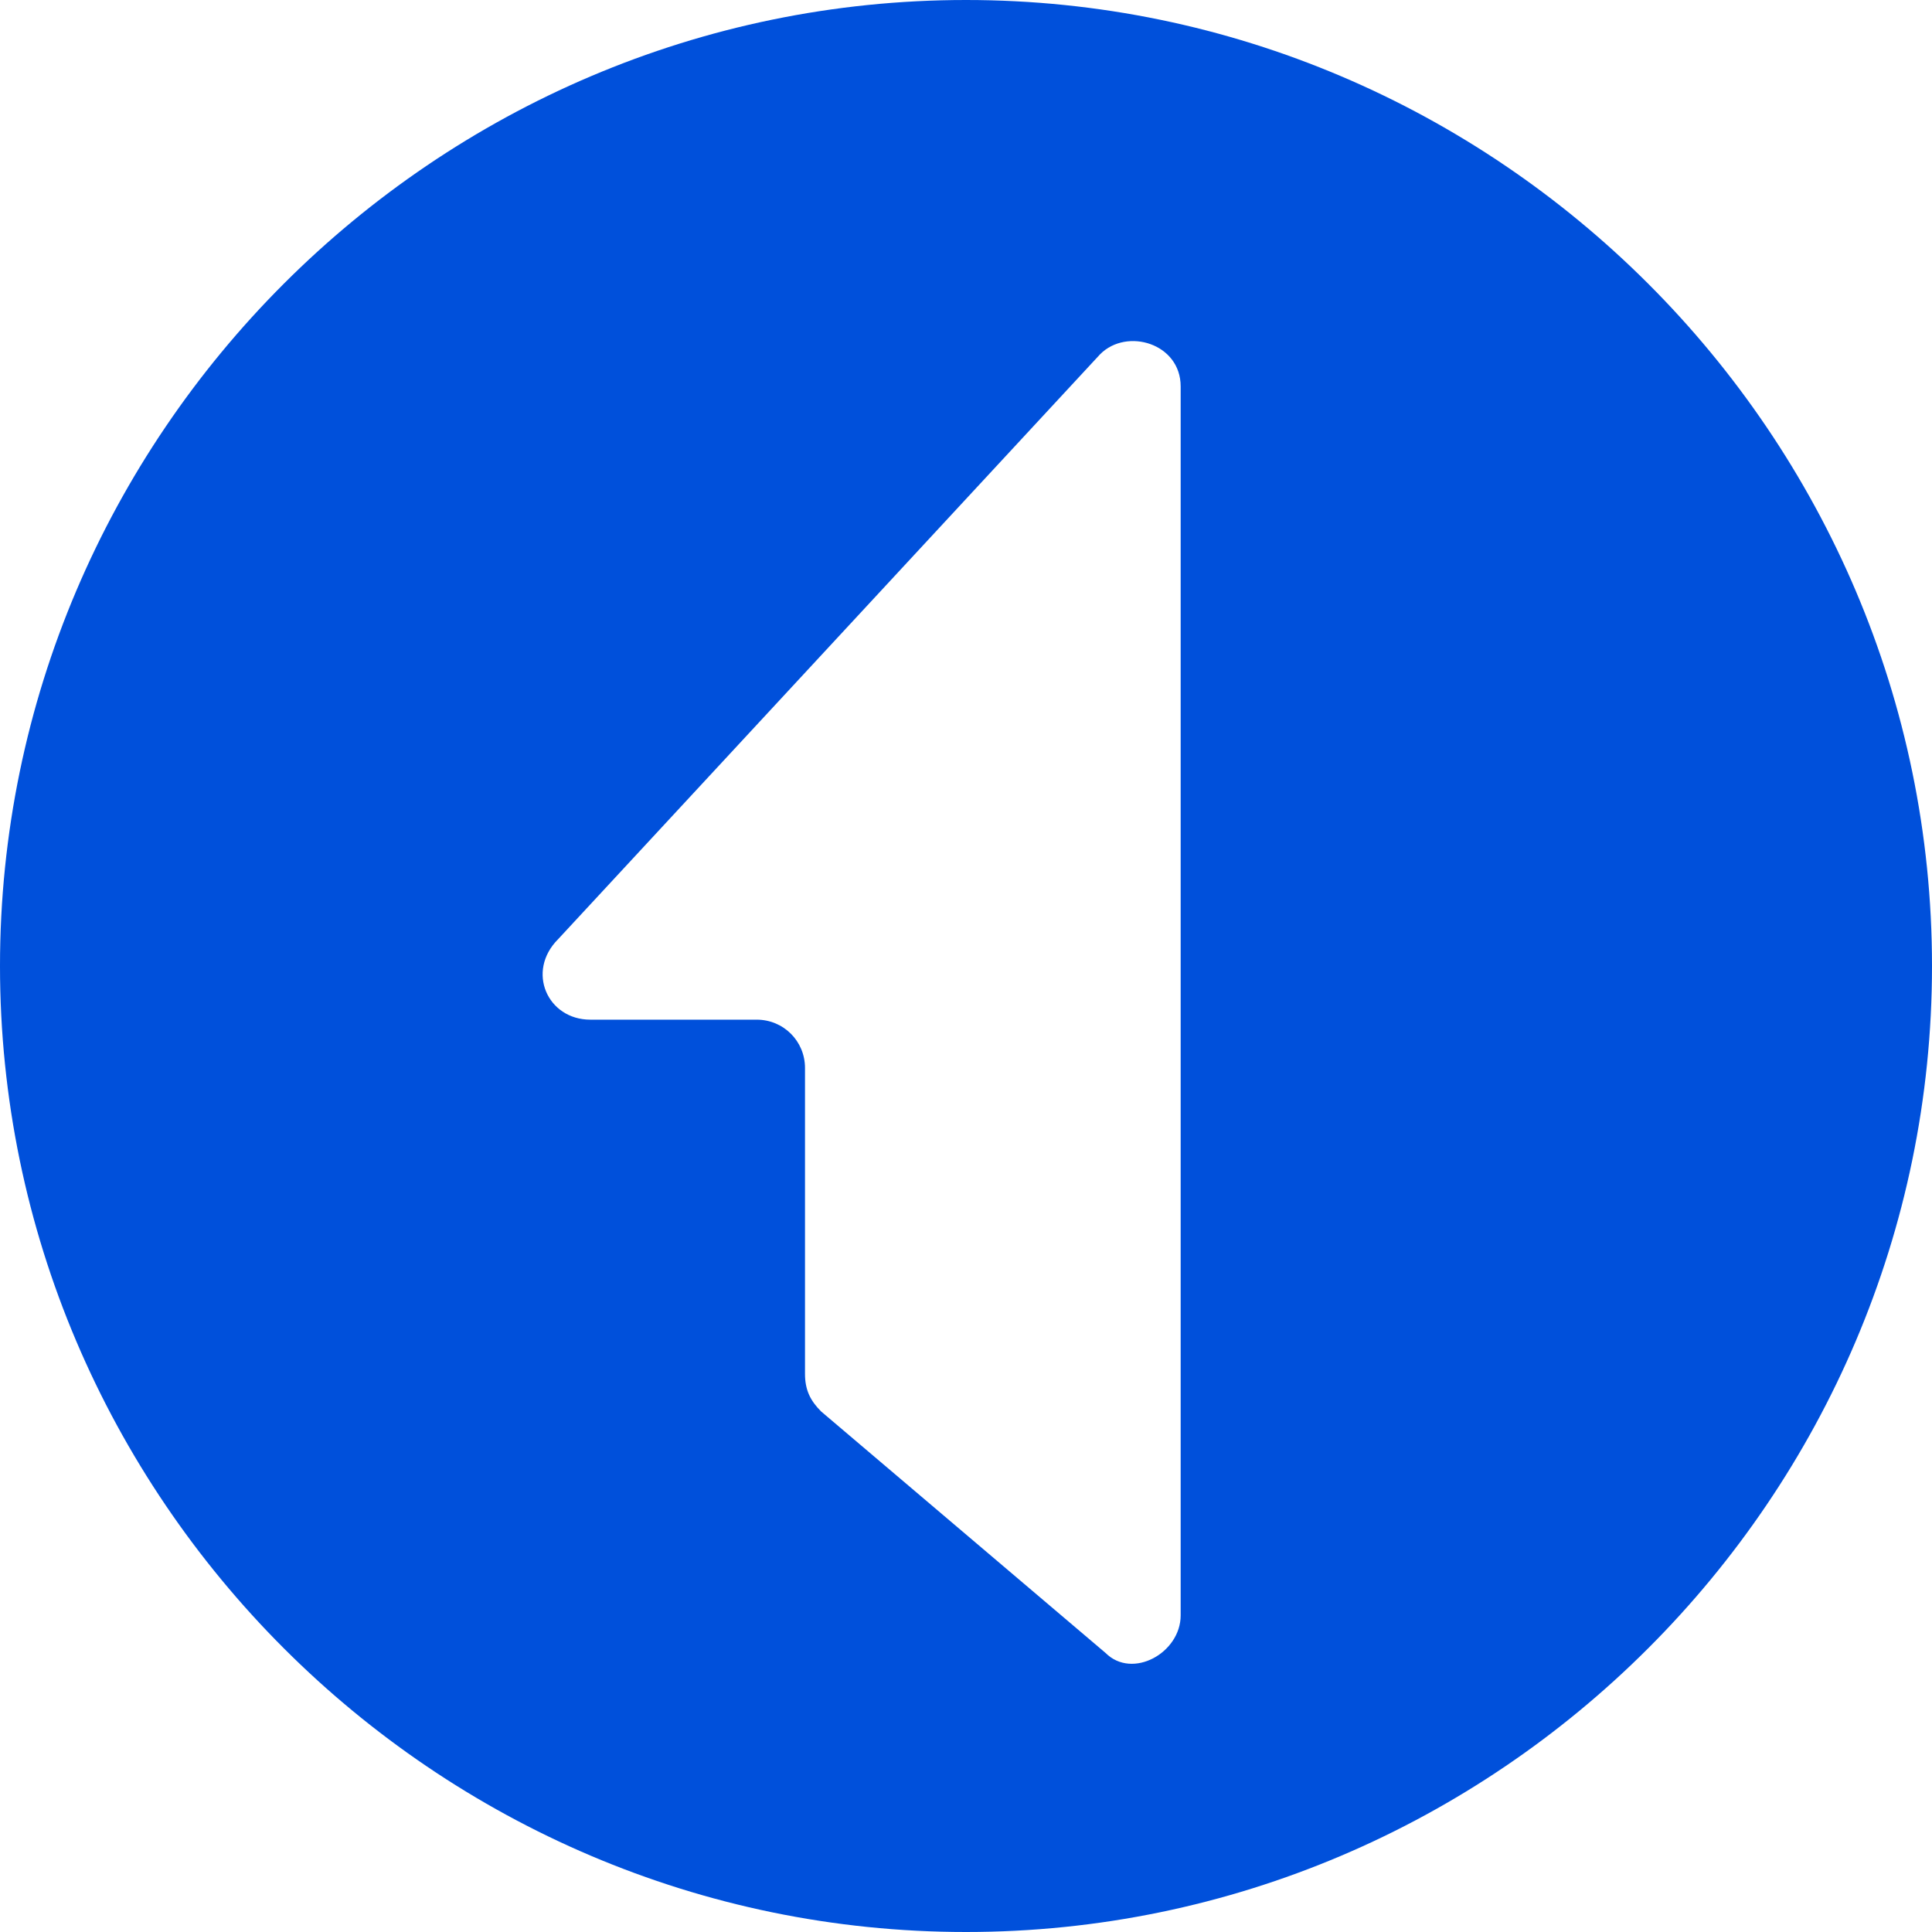
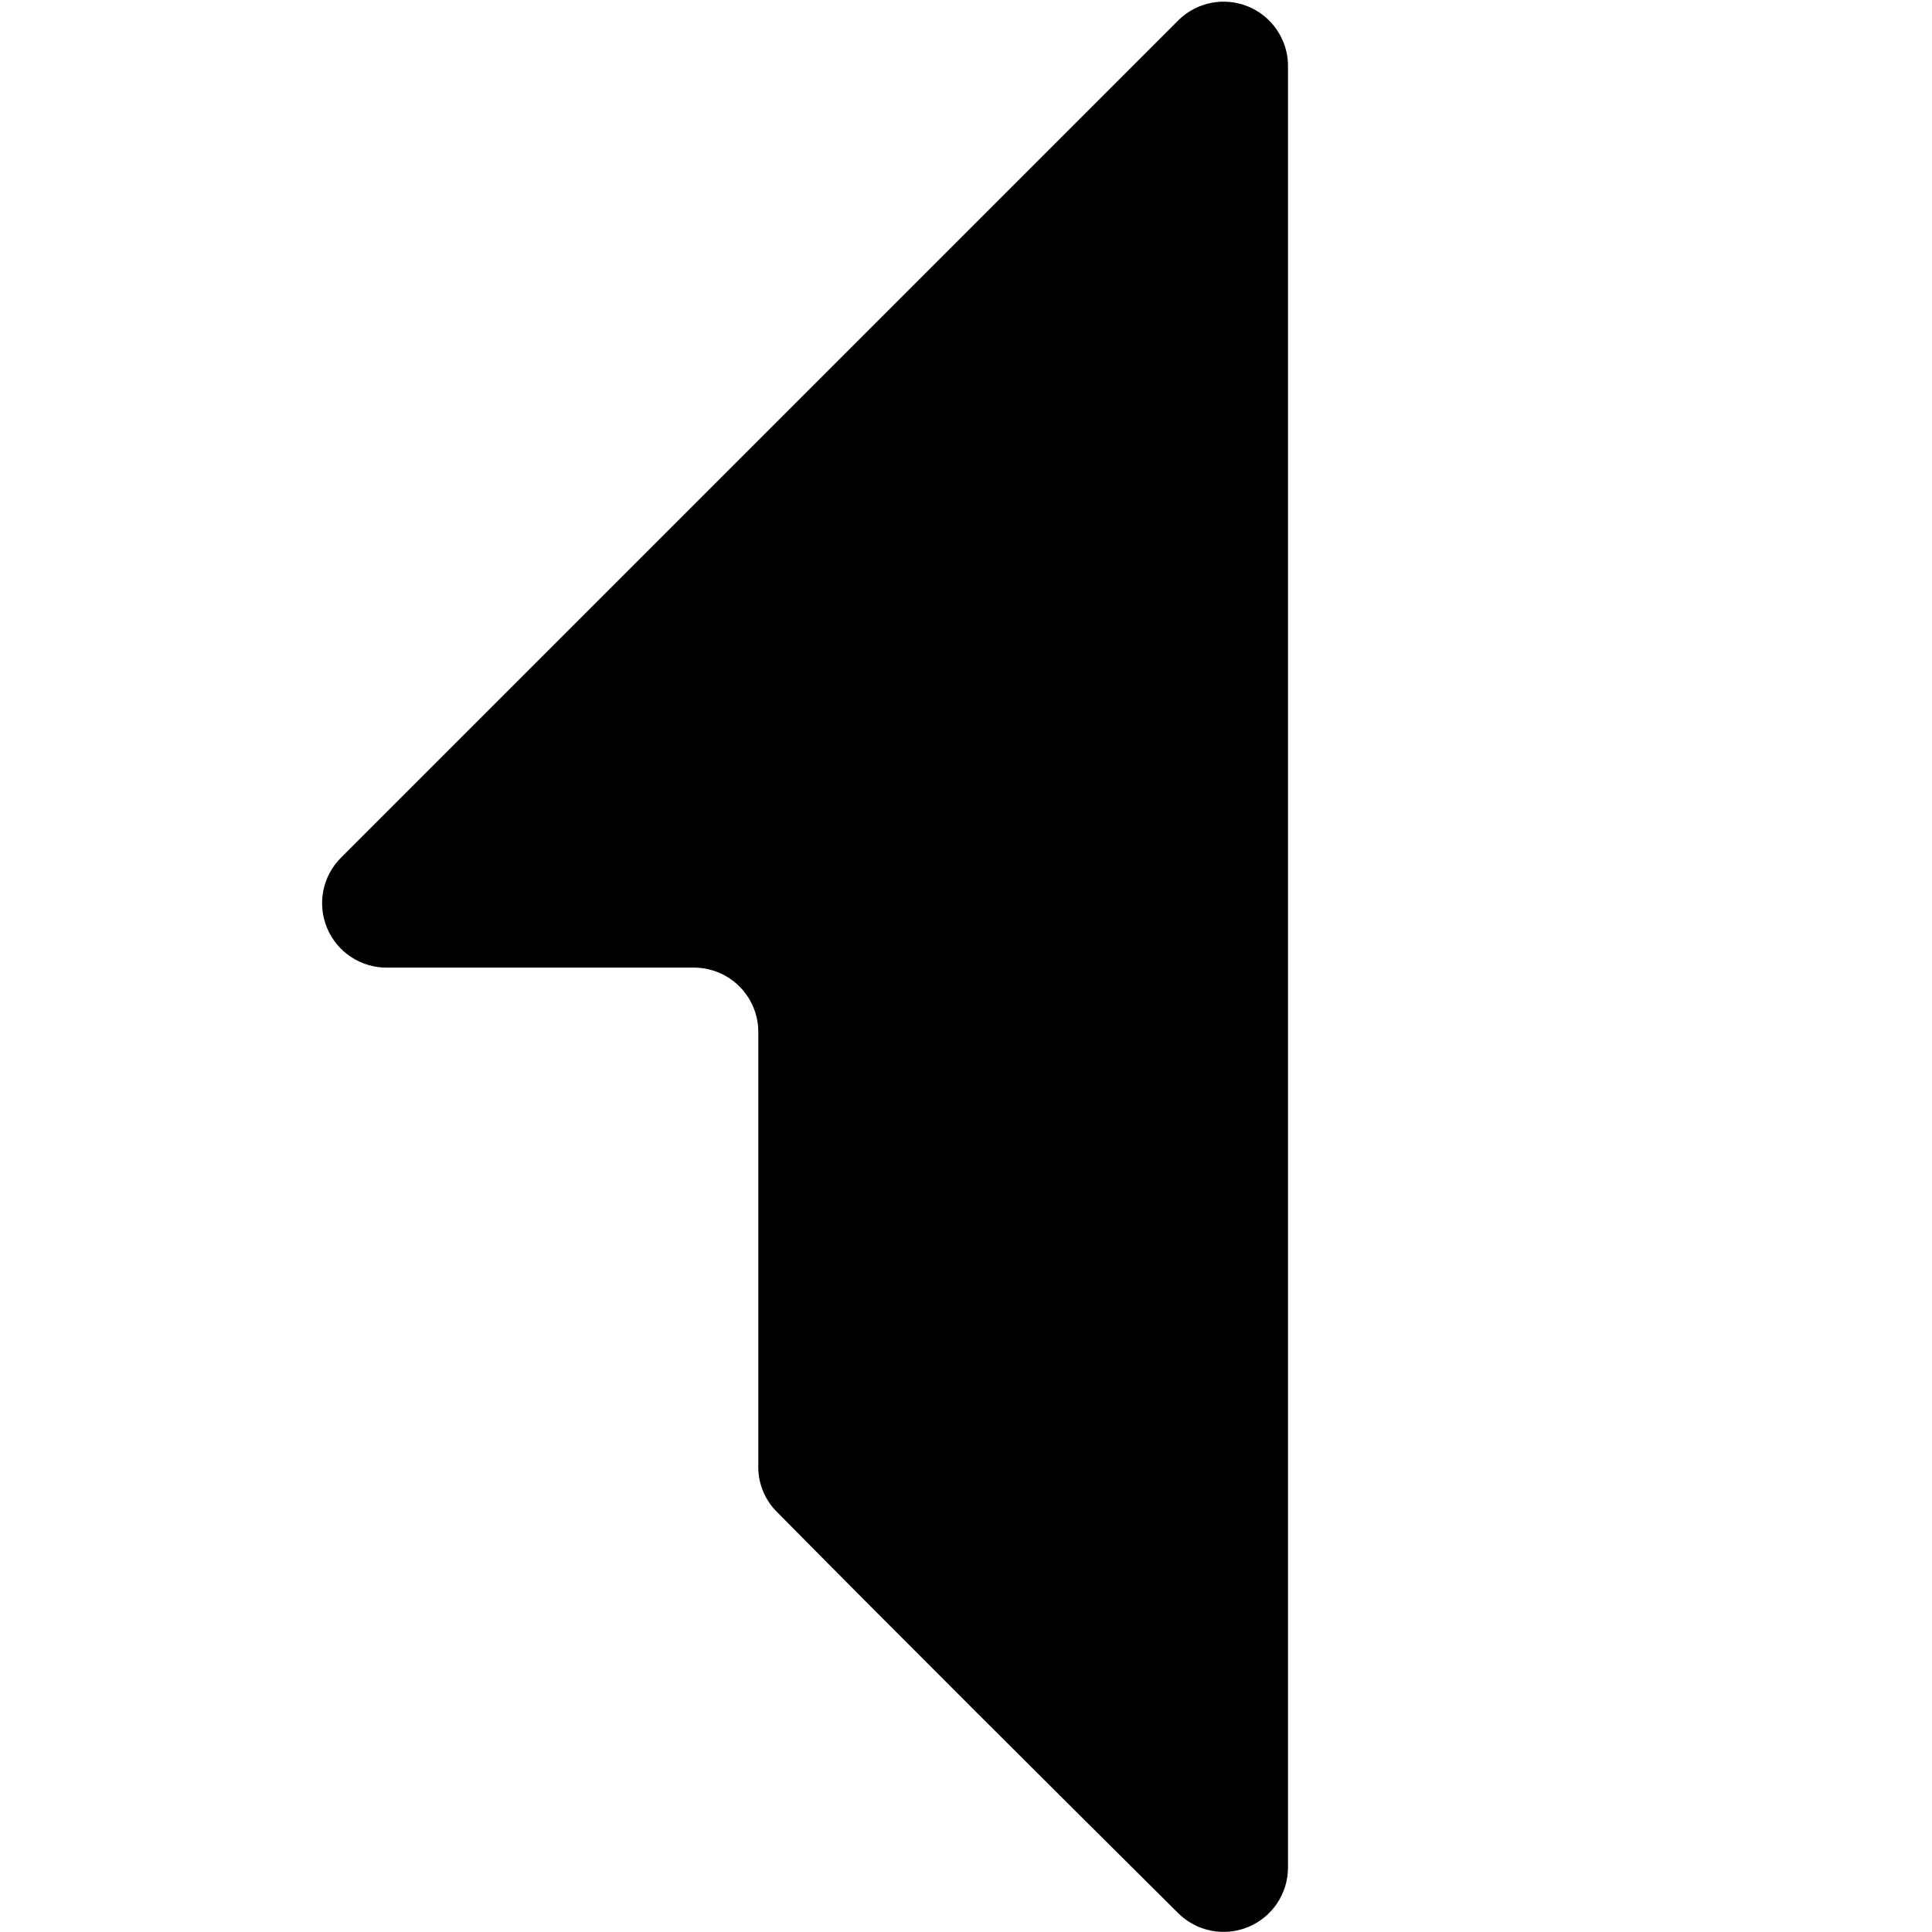
- <svg xmlns="http://www.w3.org/2000/svg" version="1.1" id="Слой_1" x="0px" y="0px" viewBox="0 0 36 36" style="enable-background:new 0 0 36 36;" xml:space="preserve">
-   <style type="text/css">
- 	.st0{fill:#0050db;}
- </style>
-   <g>
-     <path class="st0" d="M18,0C8.1,0,0,8.1,0,18c0,9.9,8.1,18,18,18s18-8.1,18-18C36,8.1,27.9,0,18,0z M22,30.1c0,0.7-0.9,1.2-1.4,0.7   l-5.3-4.5c-0.2-0.2-0.3-0.4-0.3-0.7v-5.7c0-0.5-0.4-0.9-0.9-0.9H11c-0.8,0-1.2-0.9-0.6-1.5L20.5,6.6C21,6.1,22,6.4,22,7.2V30.1z" />
-   </g>
+ <svg xmlns="http://www.w3.org/2000/svg" id="Слой_1" data-name="Слой 1" viewBox="0 0 24 24">
+   <path d="M9.42,18.19V12.83a.8.8,0,0,0-.8-.81H4.81a.8.8,0,0,1-.57-1.37L14.65.24A.8.8,0,0,1,16,.8V23.2a.8.8,0,0,1-1.37.56c-1.4-1.39-3.57-3.55-5-5A.79.79,0,0,1,9.42,18.19Z" />
</svg>
